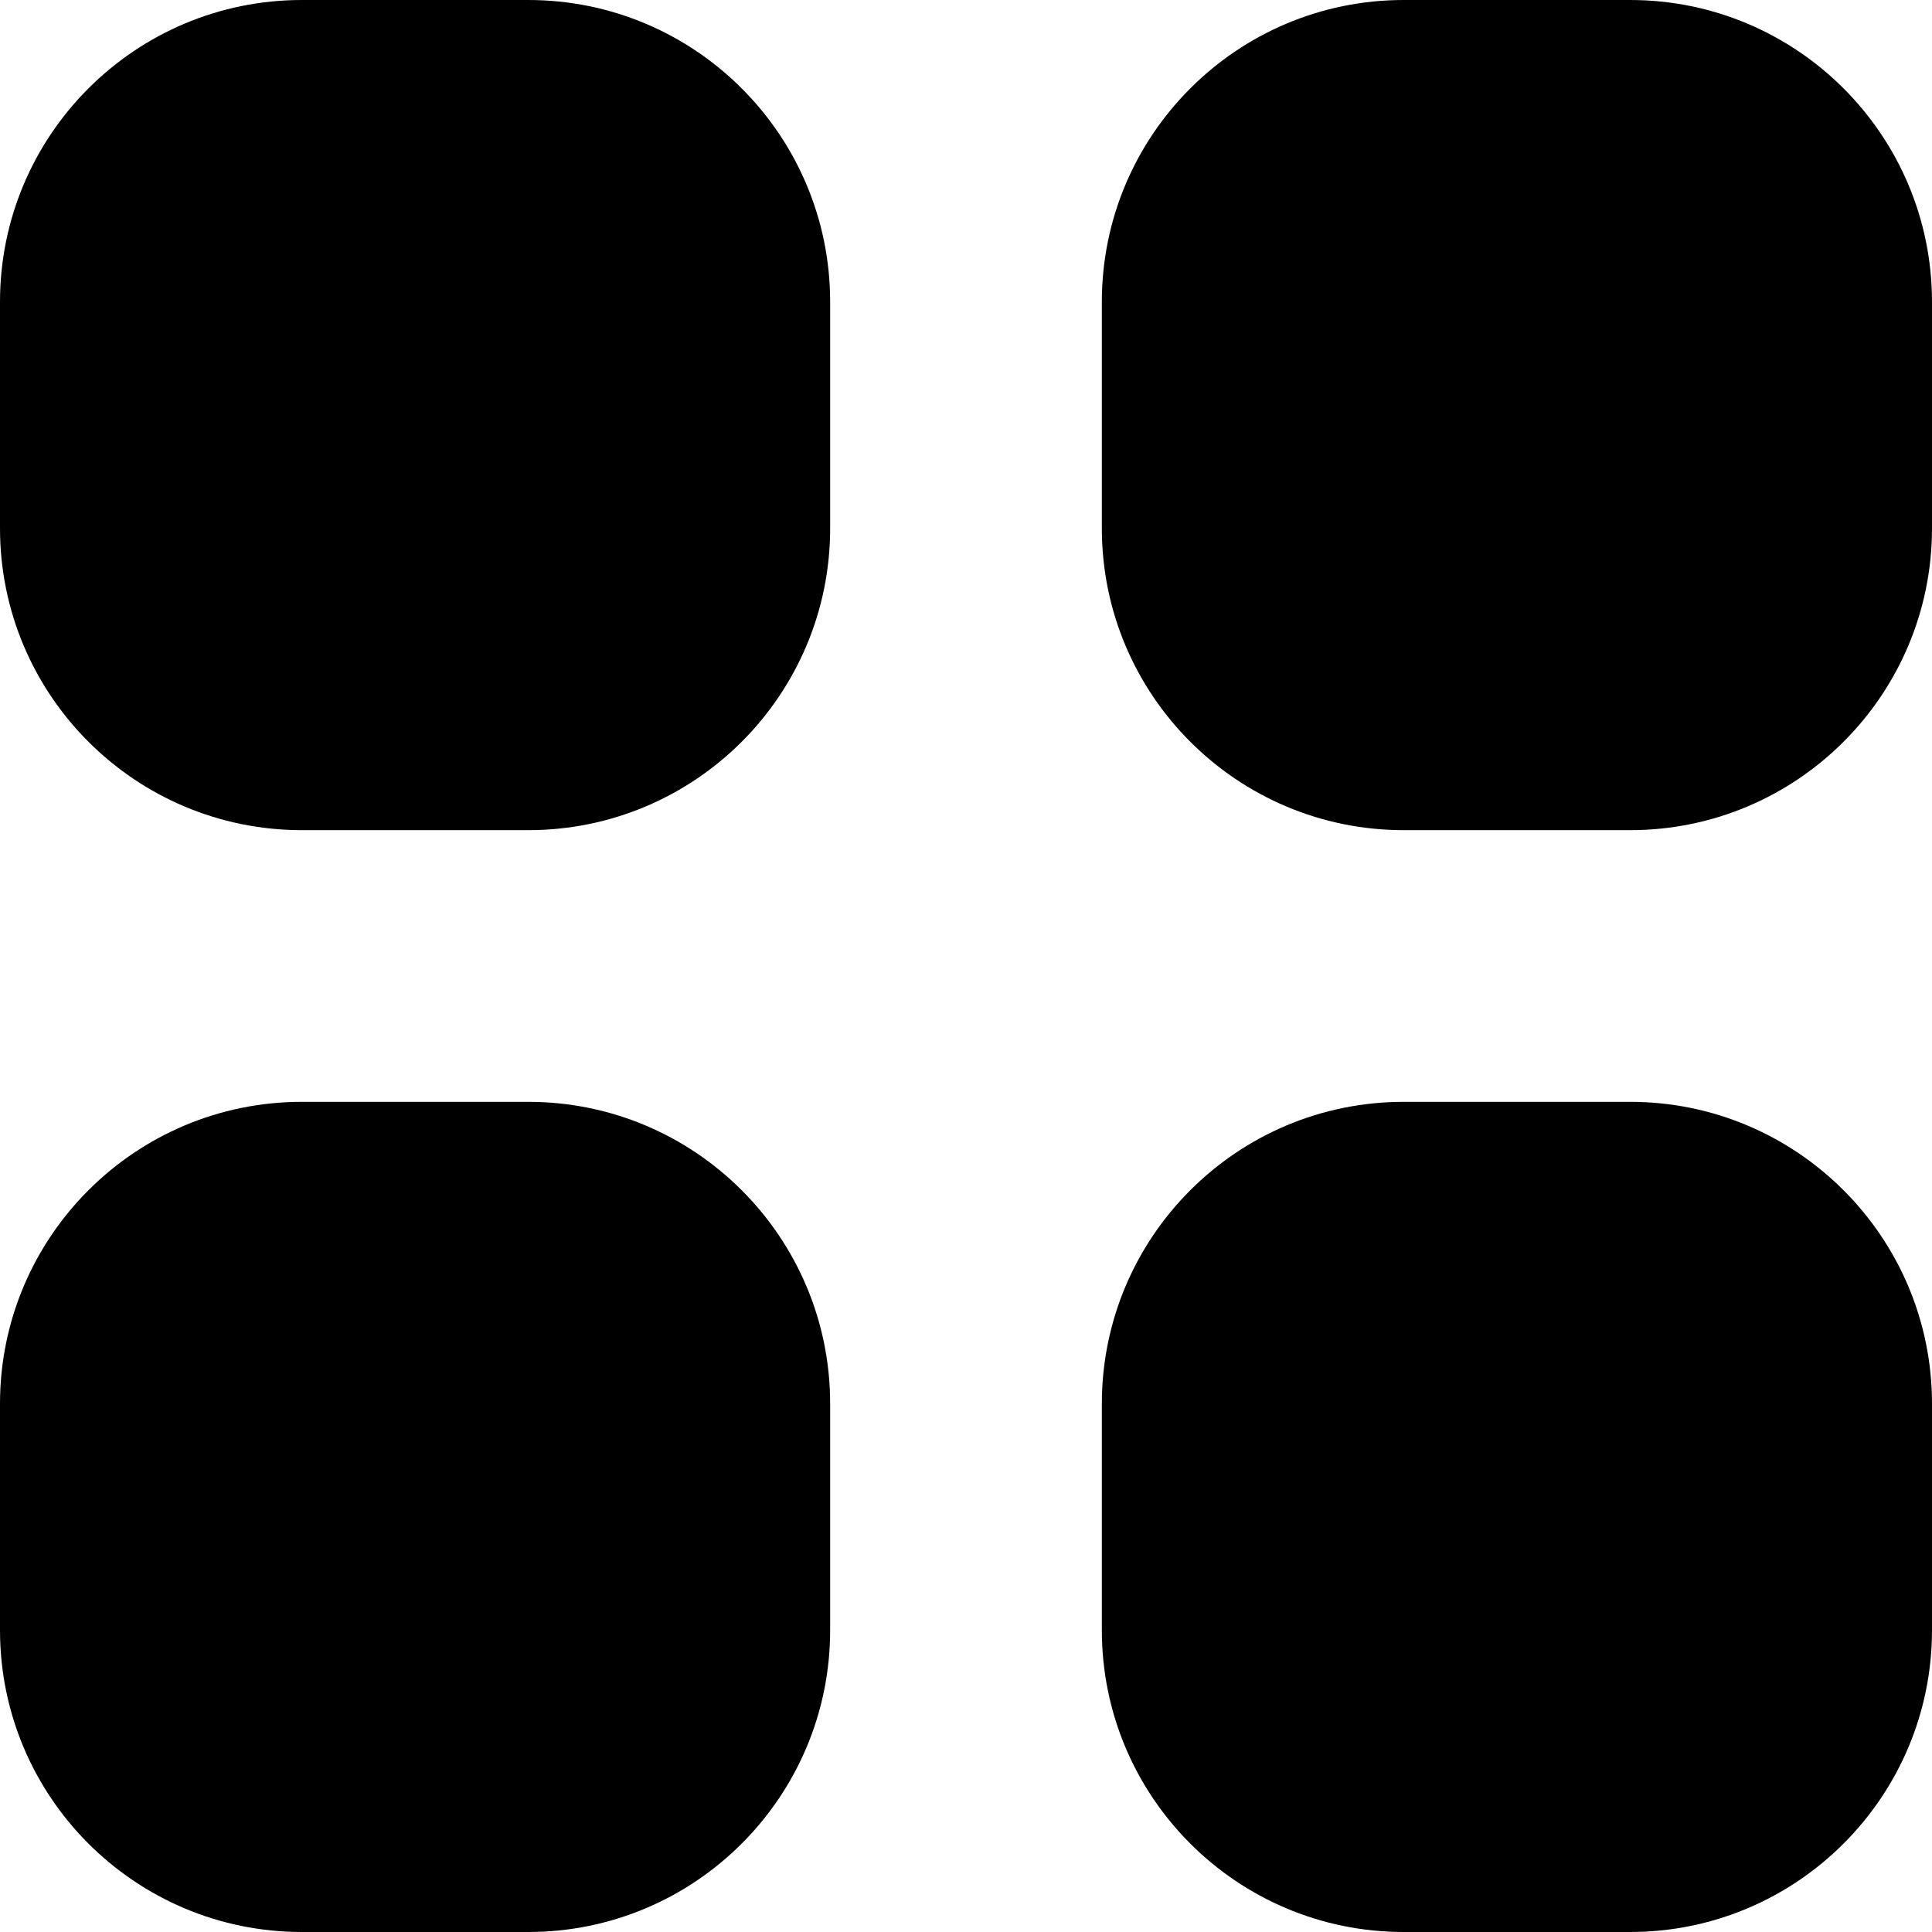
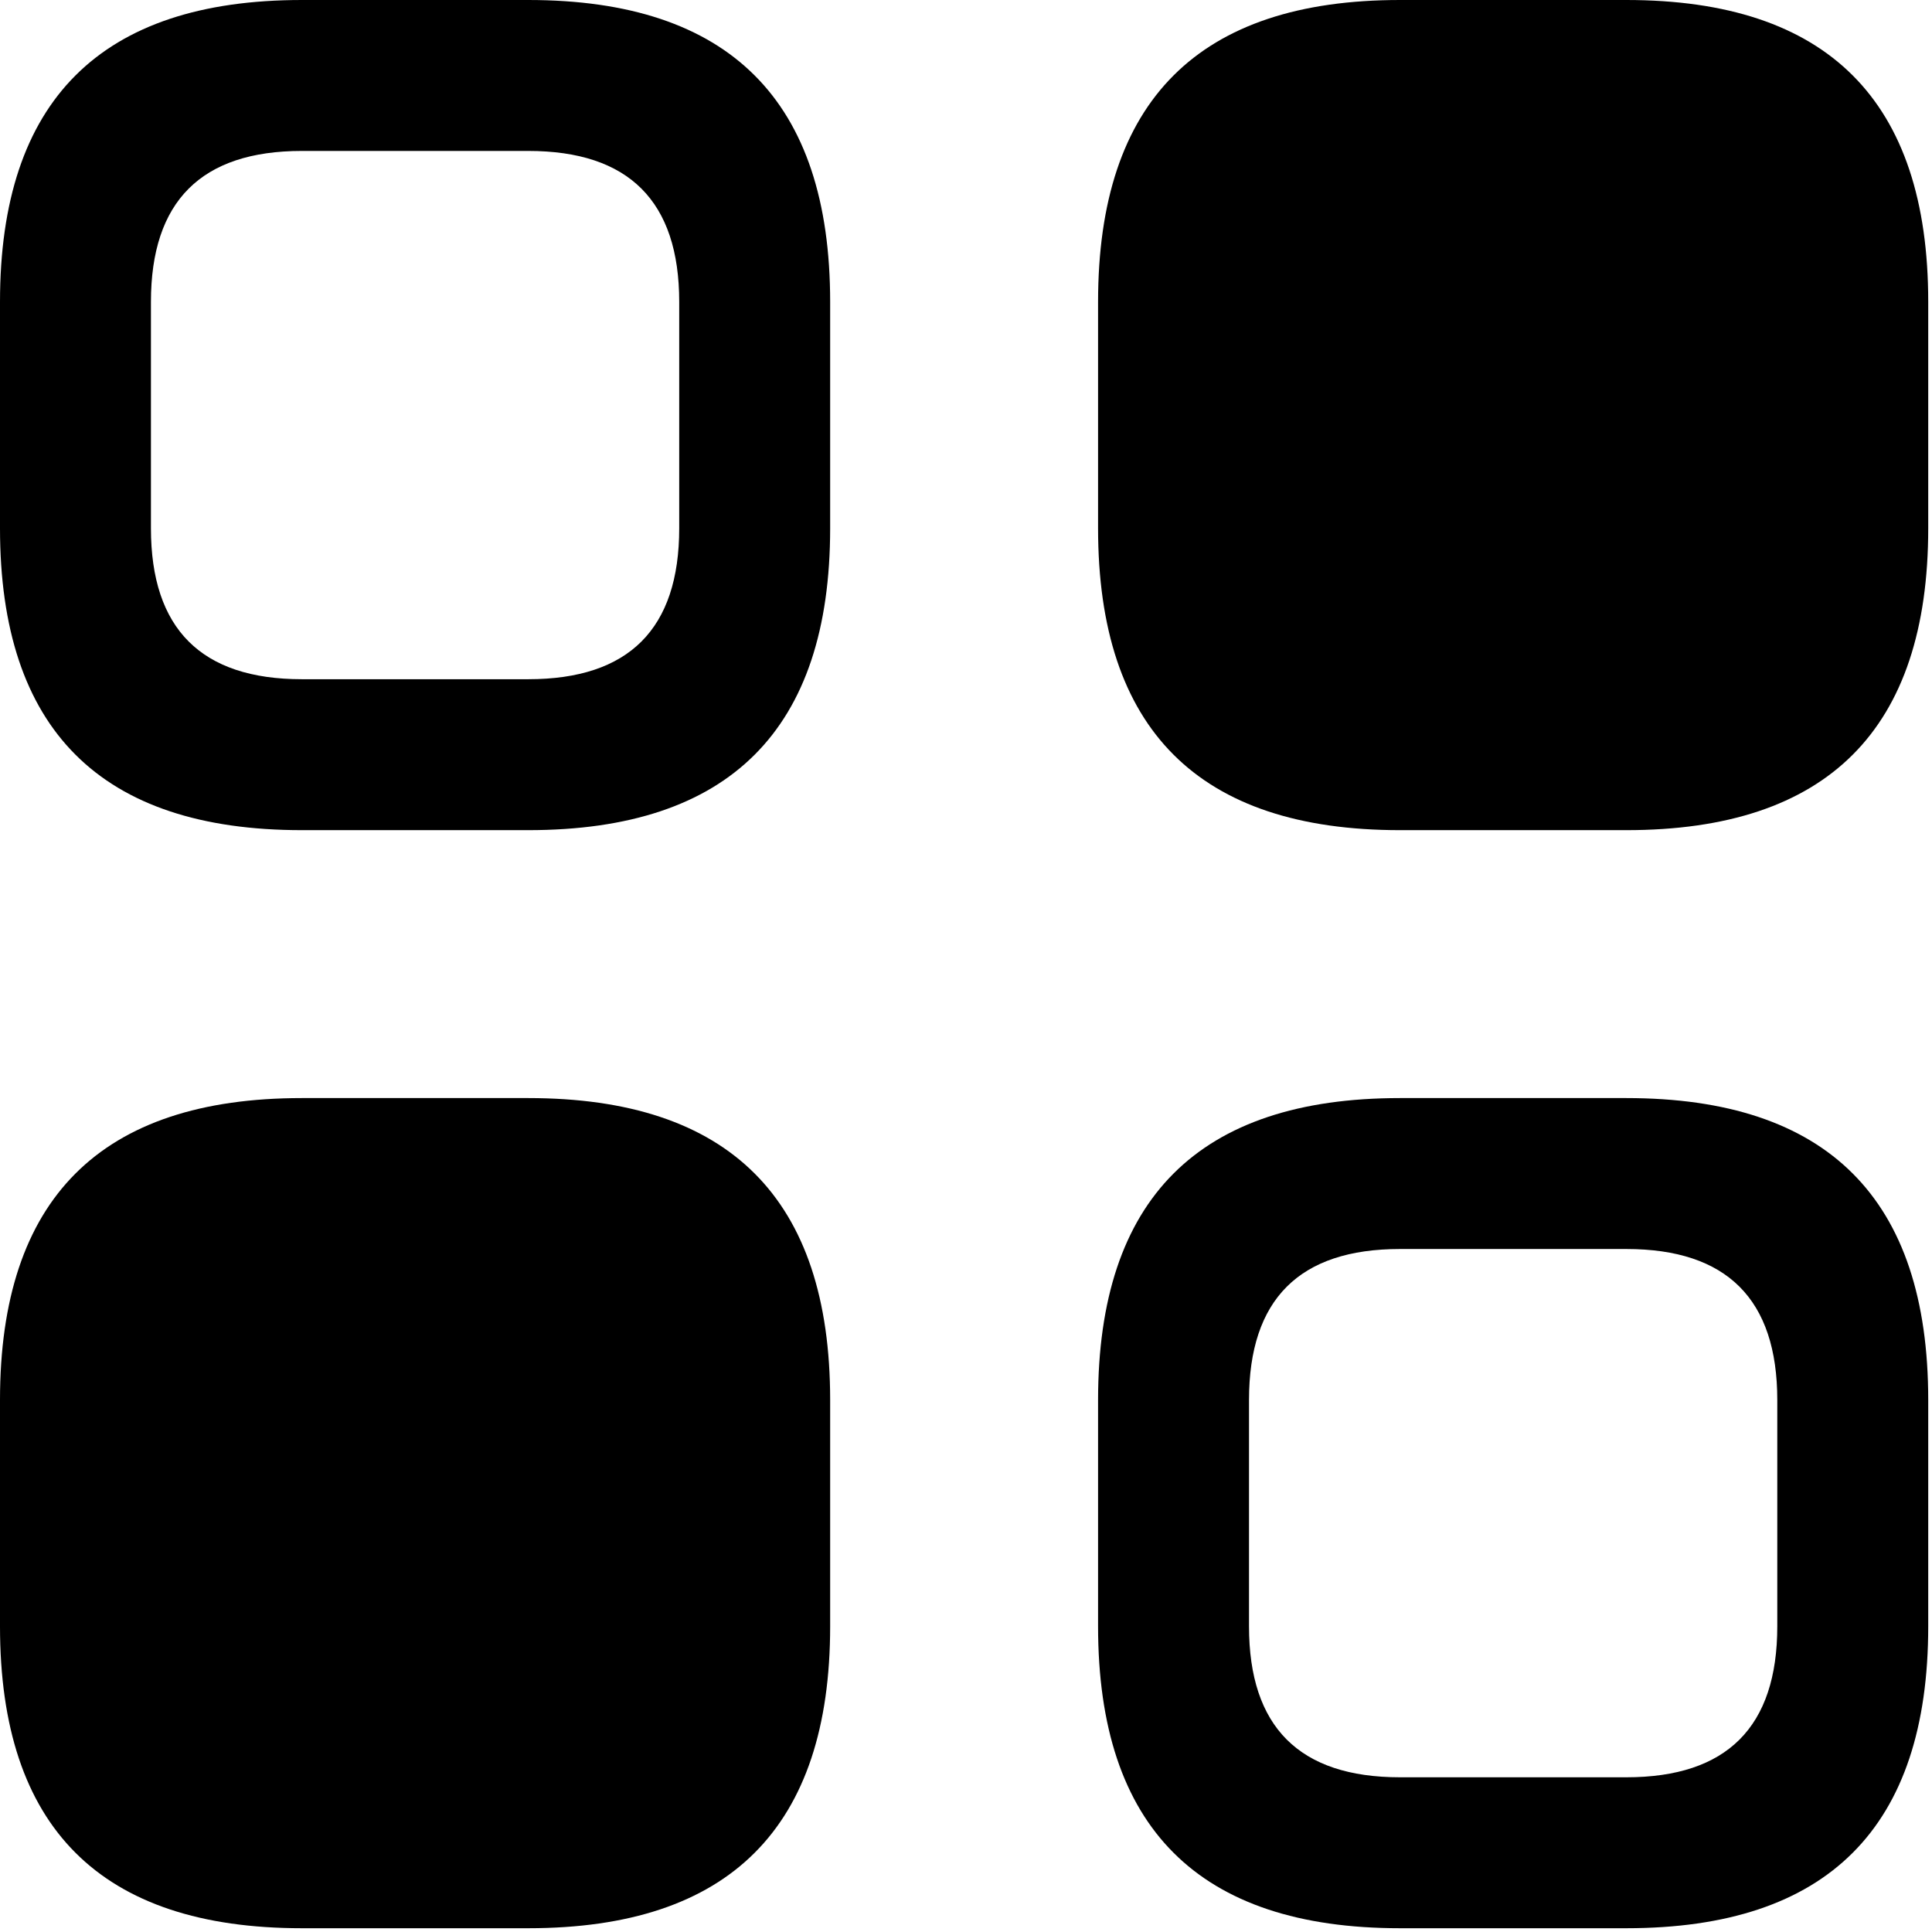
<svg xmlns="http://www.w3.org/2000/svg" width="512" height="512" viewBox="0 0 512 512">
-   <rect x="0" y="0" width="220" height="220" rx="80" ry="80" />
-   <rect x="292" y="0" width="220" height="220" rx="80" ry="80" />
-   <rect x="0" y="292" width="220" height="220" rx="80" ry="80" />
-   <rect x="292" y="292" width="220" height="220" rx="80" ry="80" />
+   <path d="   M80 0    h60 q80 0 80 80 v60 q0 80 -80 80 h-60 q-80 0 -80 -80 v-60 q0 -80 80 -80   v40 q-40 0 -40 40 v60 q0 40 40 40 h60 q40 0 40 -40 v-60 q0 -40 -40 -40 h-60 z   " />
+   <path d="   M371 0    h60 q80 0 80 80 v60 q0 80 -80 80 h-60 q-80 0 -80 -80 v-60 q0 -80 80 -80 z   " />
+   <path d="   M371 291   h60 q80 0 80 80 v60 q0 80 -80 80 h-60 q-80 0 -80 -80 v-60 q0 -80 80 -80   v40 q-40 0 -40 40 v60 q0 40 40 40 h60 q40 0 40 -40 v-60 q0 -40 -40 -40 h-60 z   " />
+   <path d="   M80 291    h60 q80 0 80 80 v60 q0 80 -80 80 h-60 q-80 0 -80 -80 v-60 q0 -80 80 -80 z   " />
</svg>
